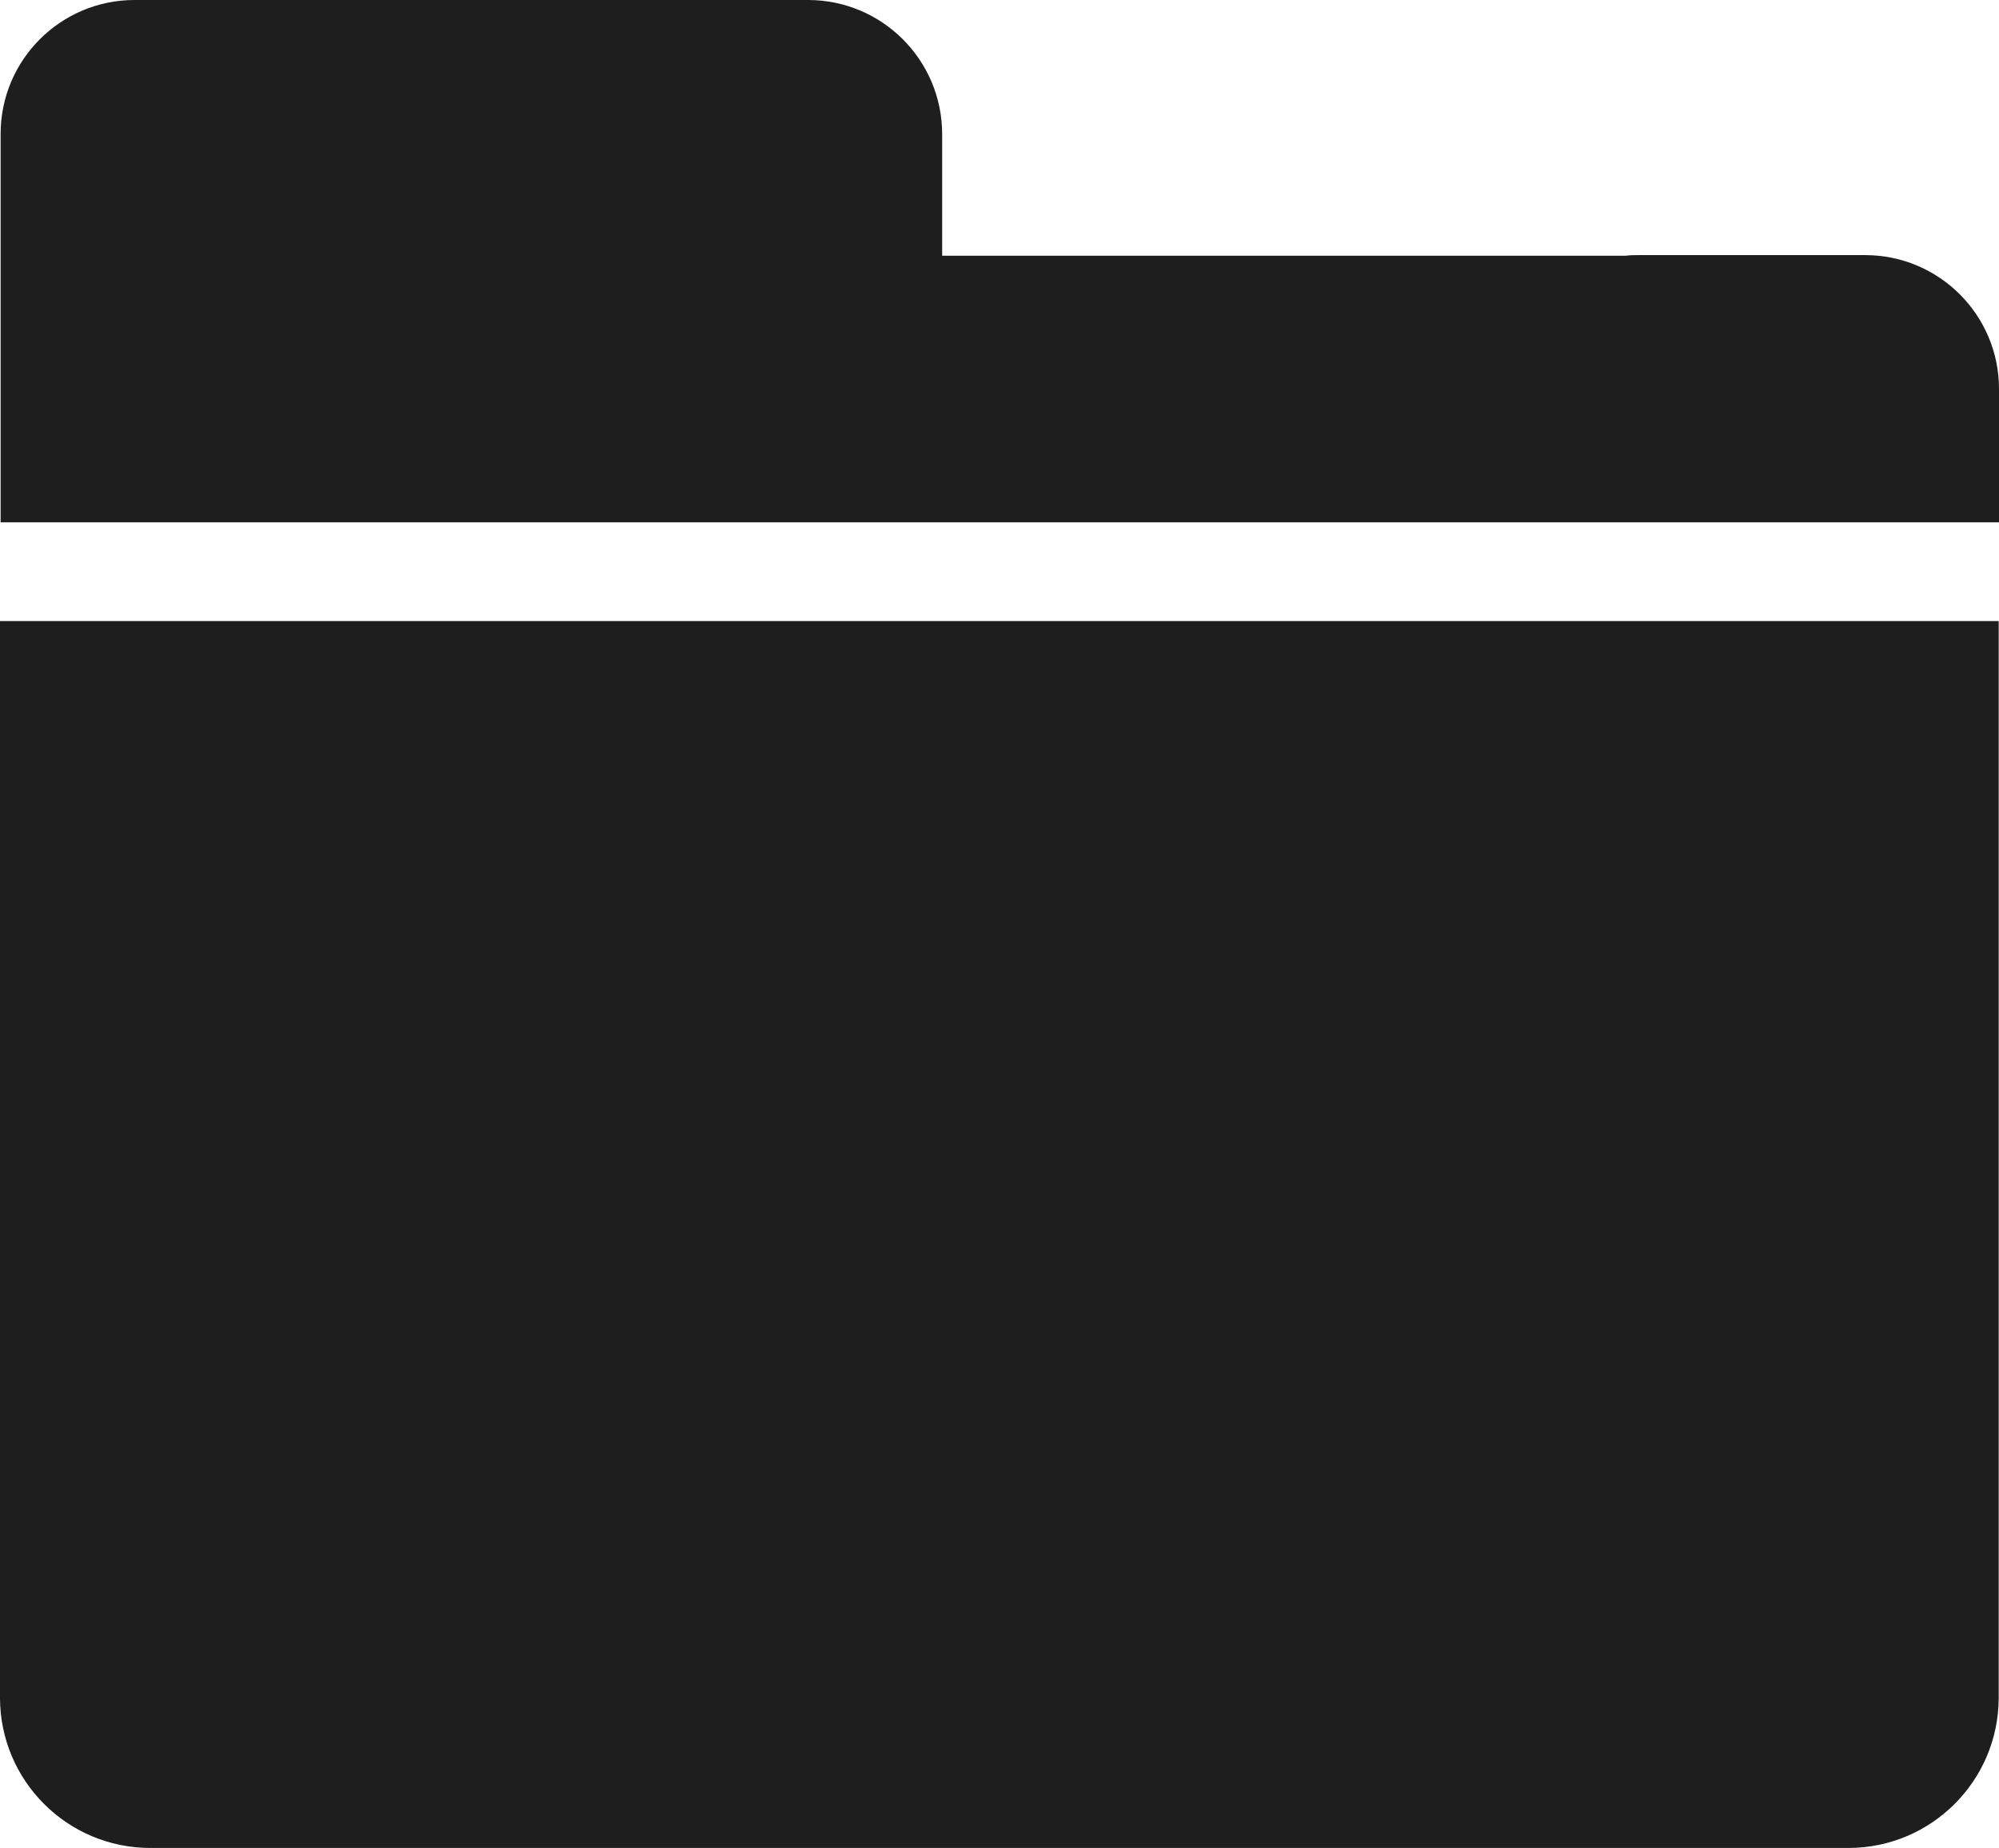
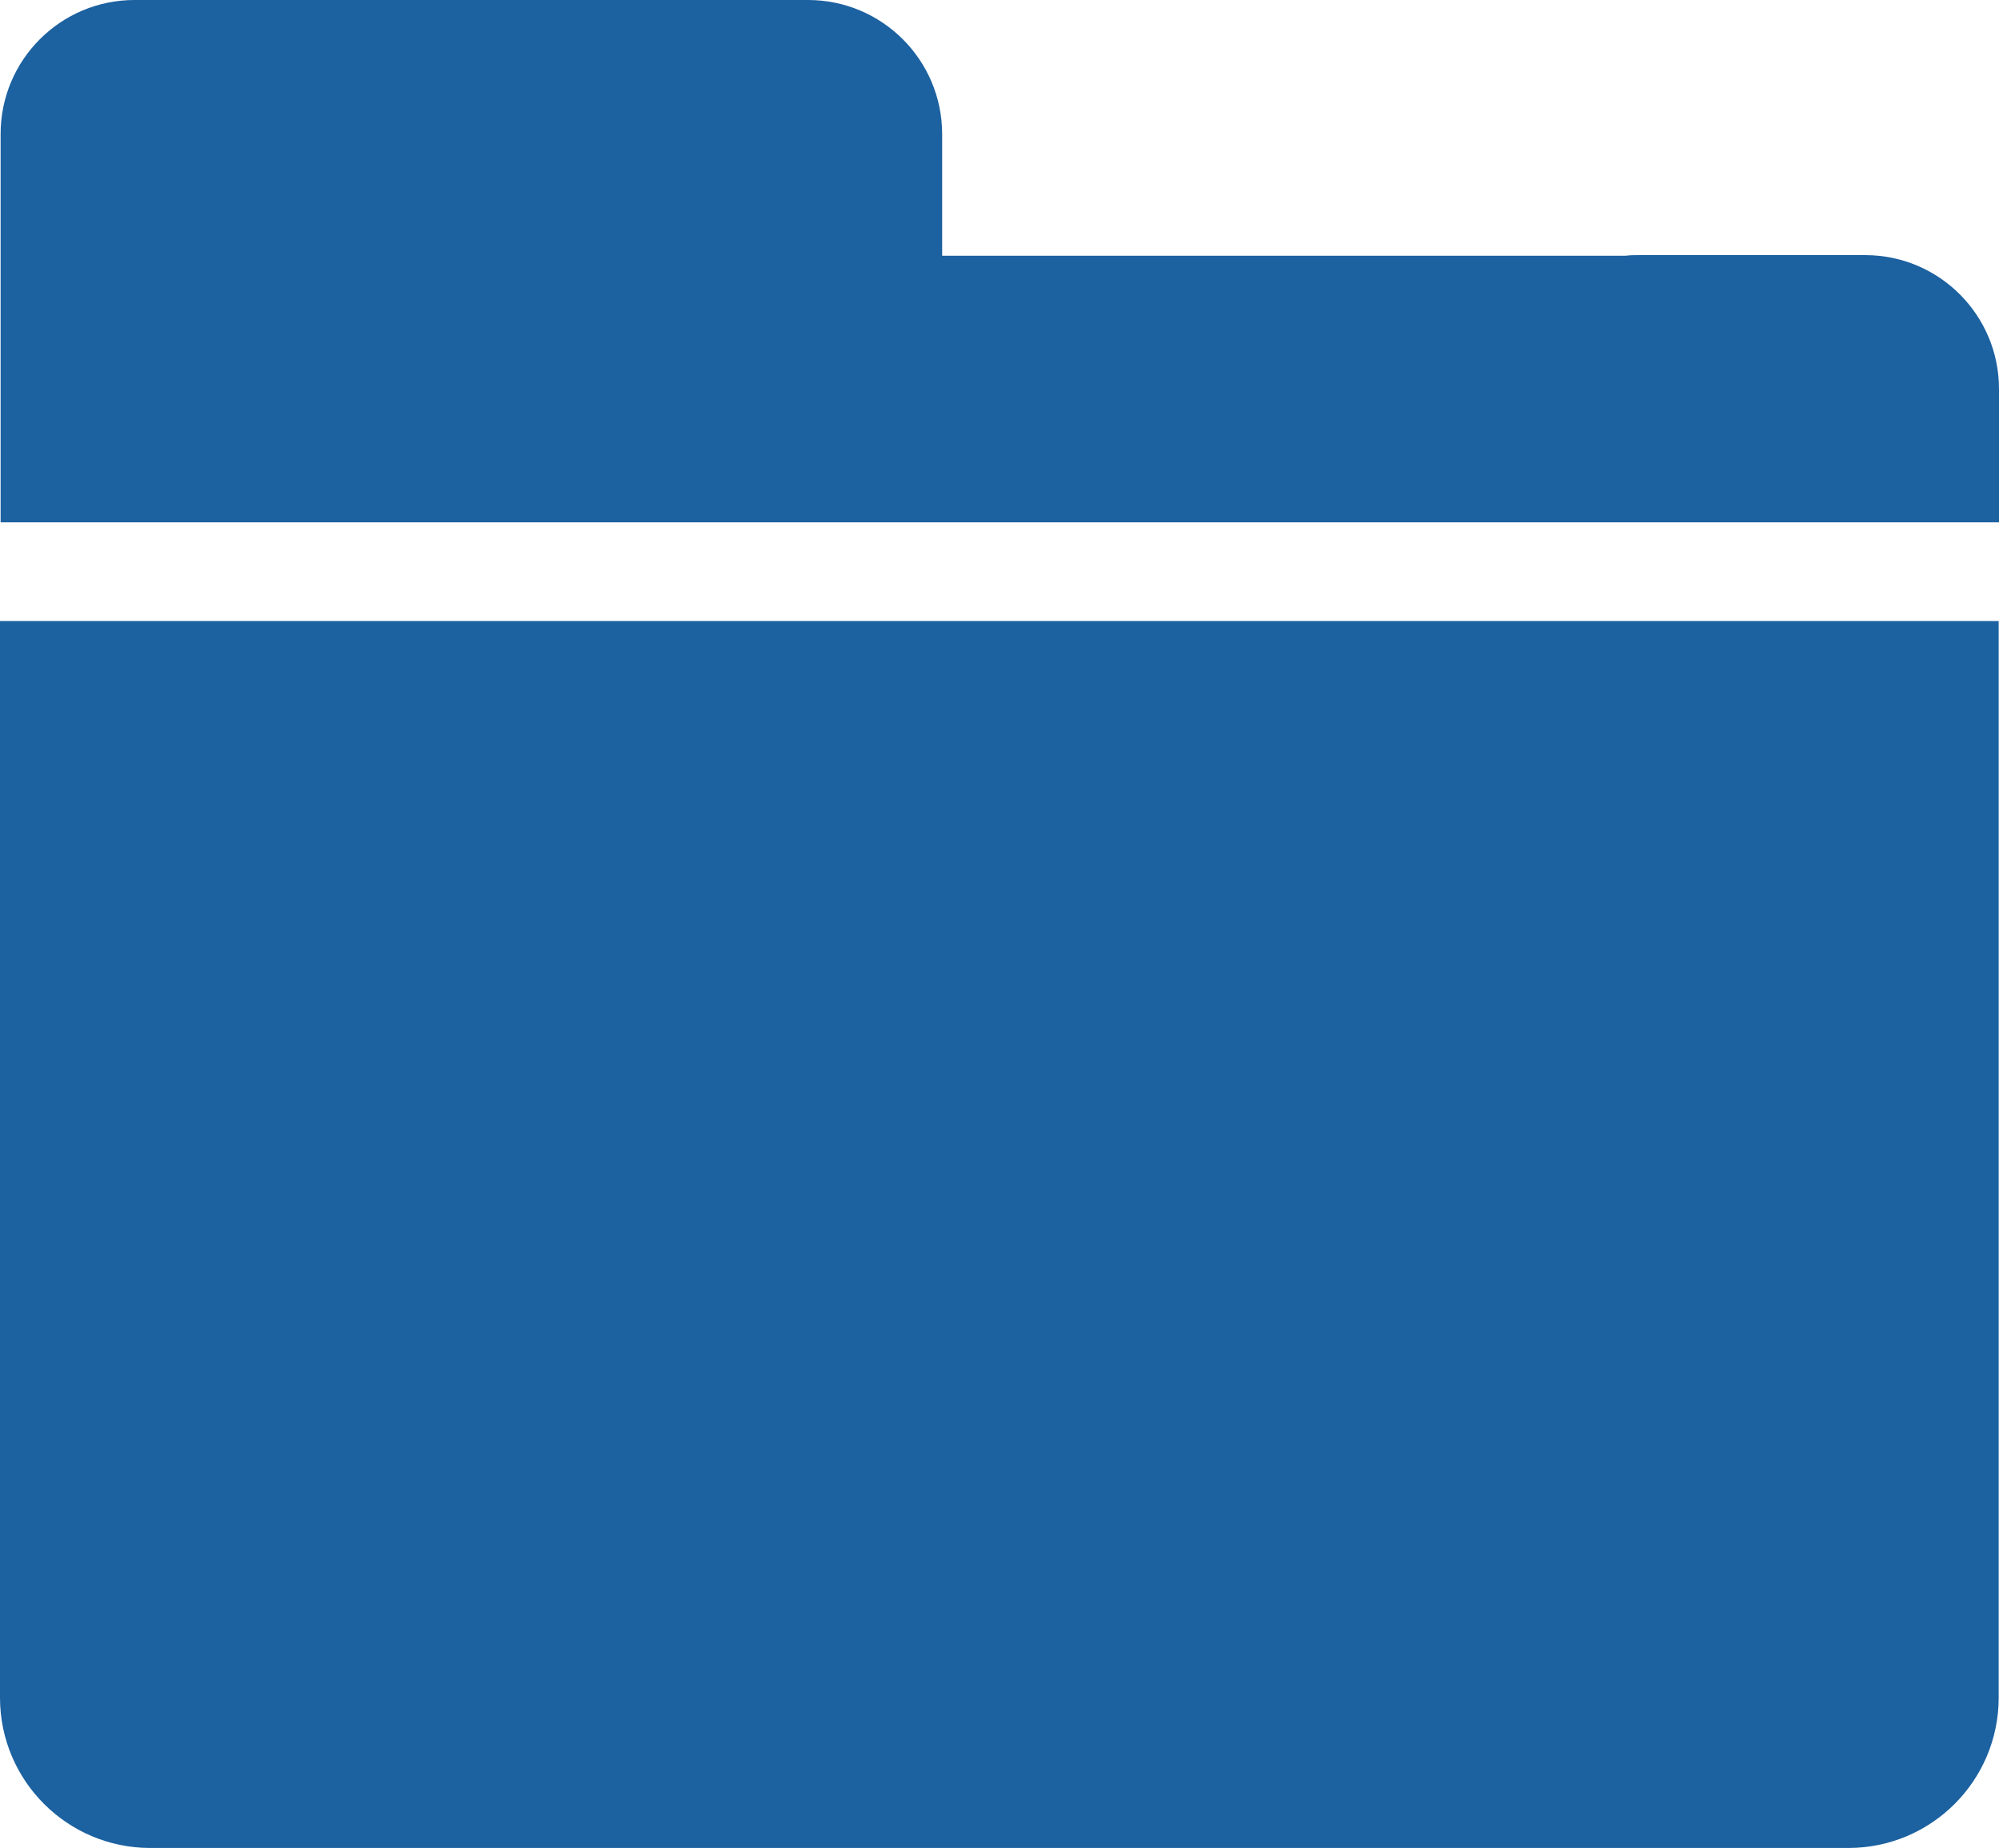
<svg xmlns="http://www.w3.org/2000/svg" id="图层_1" data-name="图层 1" viewBox="0 0 195.2 180.44">
  <defs>
-     <style>.cls-1{fill:#1e1e1e;}</style>
+     <style>.cls-1{fill:#1c61a0;}</style>
  </defs>
  <path class="cls-1" d="M182.41,24.91H160.3c-.44,0-.88,0-1.32.06H92.24V13.08A13.1,13.1,0,0,0,79.16,0H13.39A13.08,13.08,0,0,0,.3,13.08V51H195.44v-13A13.07,13.07,0,0,0,182.41,24.91ZM14.88,60.64H.24V165.8a14.68,14.68,0,0,0,14.64,14.64H180.77a14.68,14.68,0,0,0,14.64-14.64V60.64Z" transform="translate(-0.24)" />
</svg>
